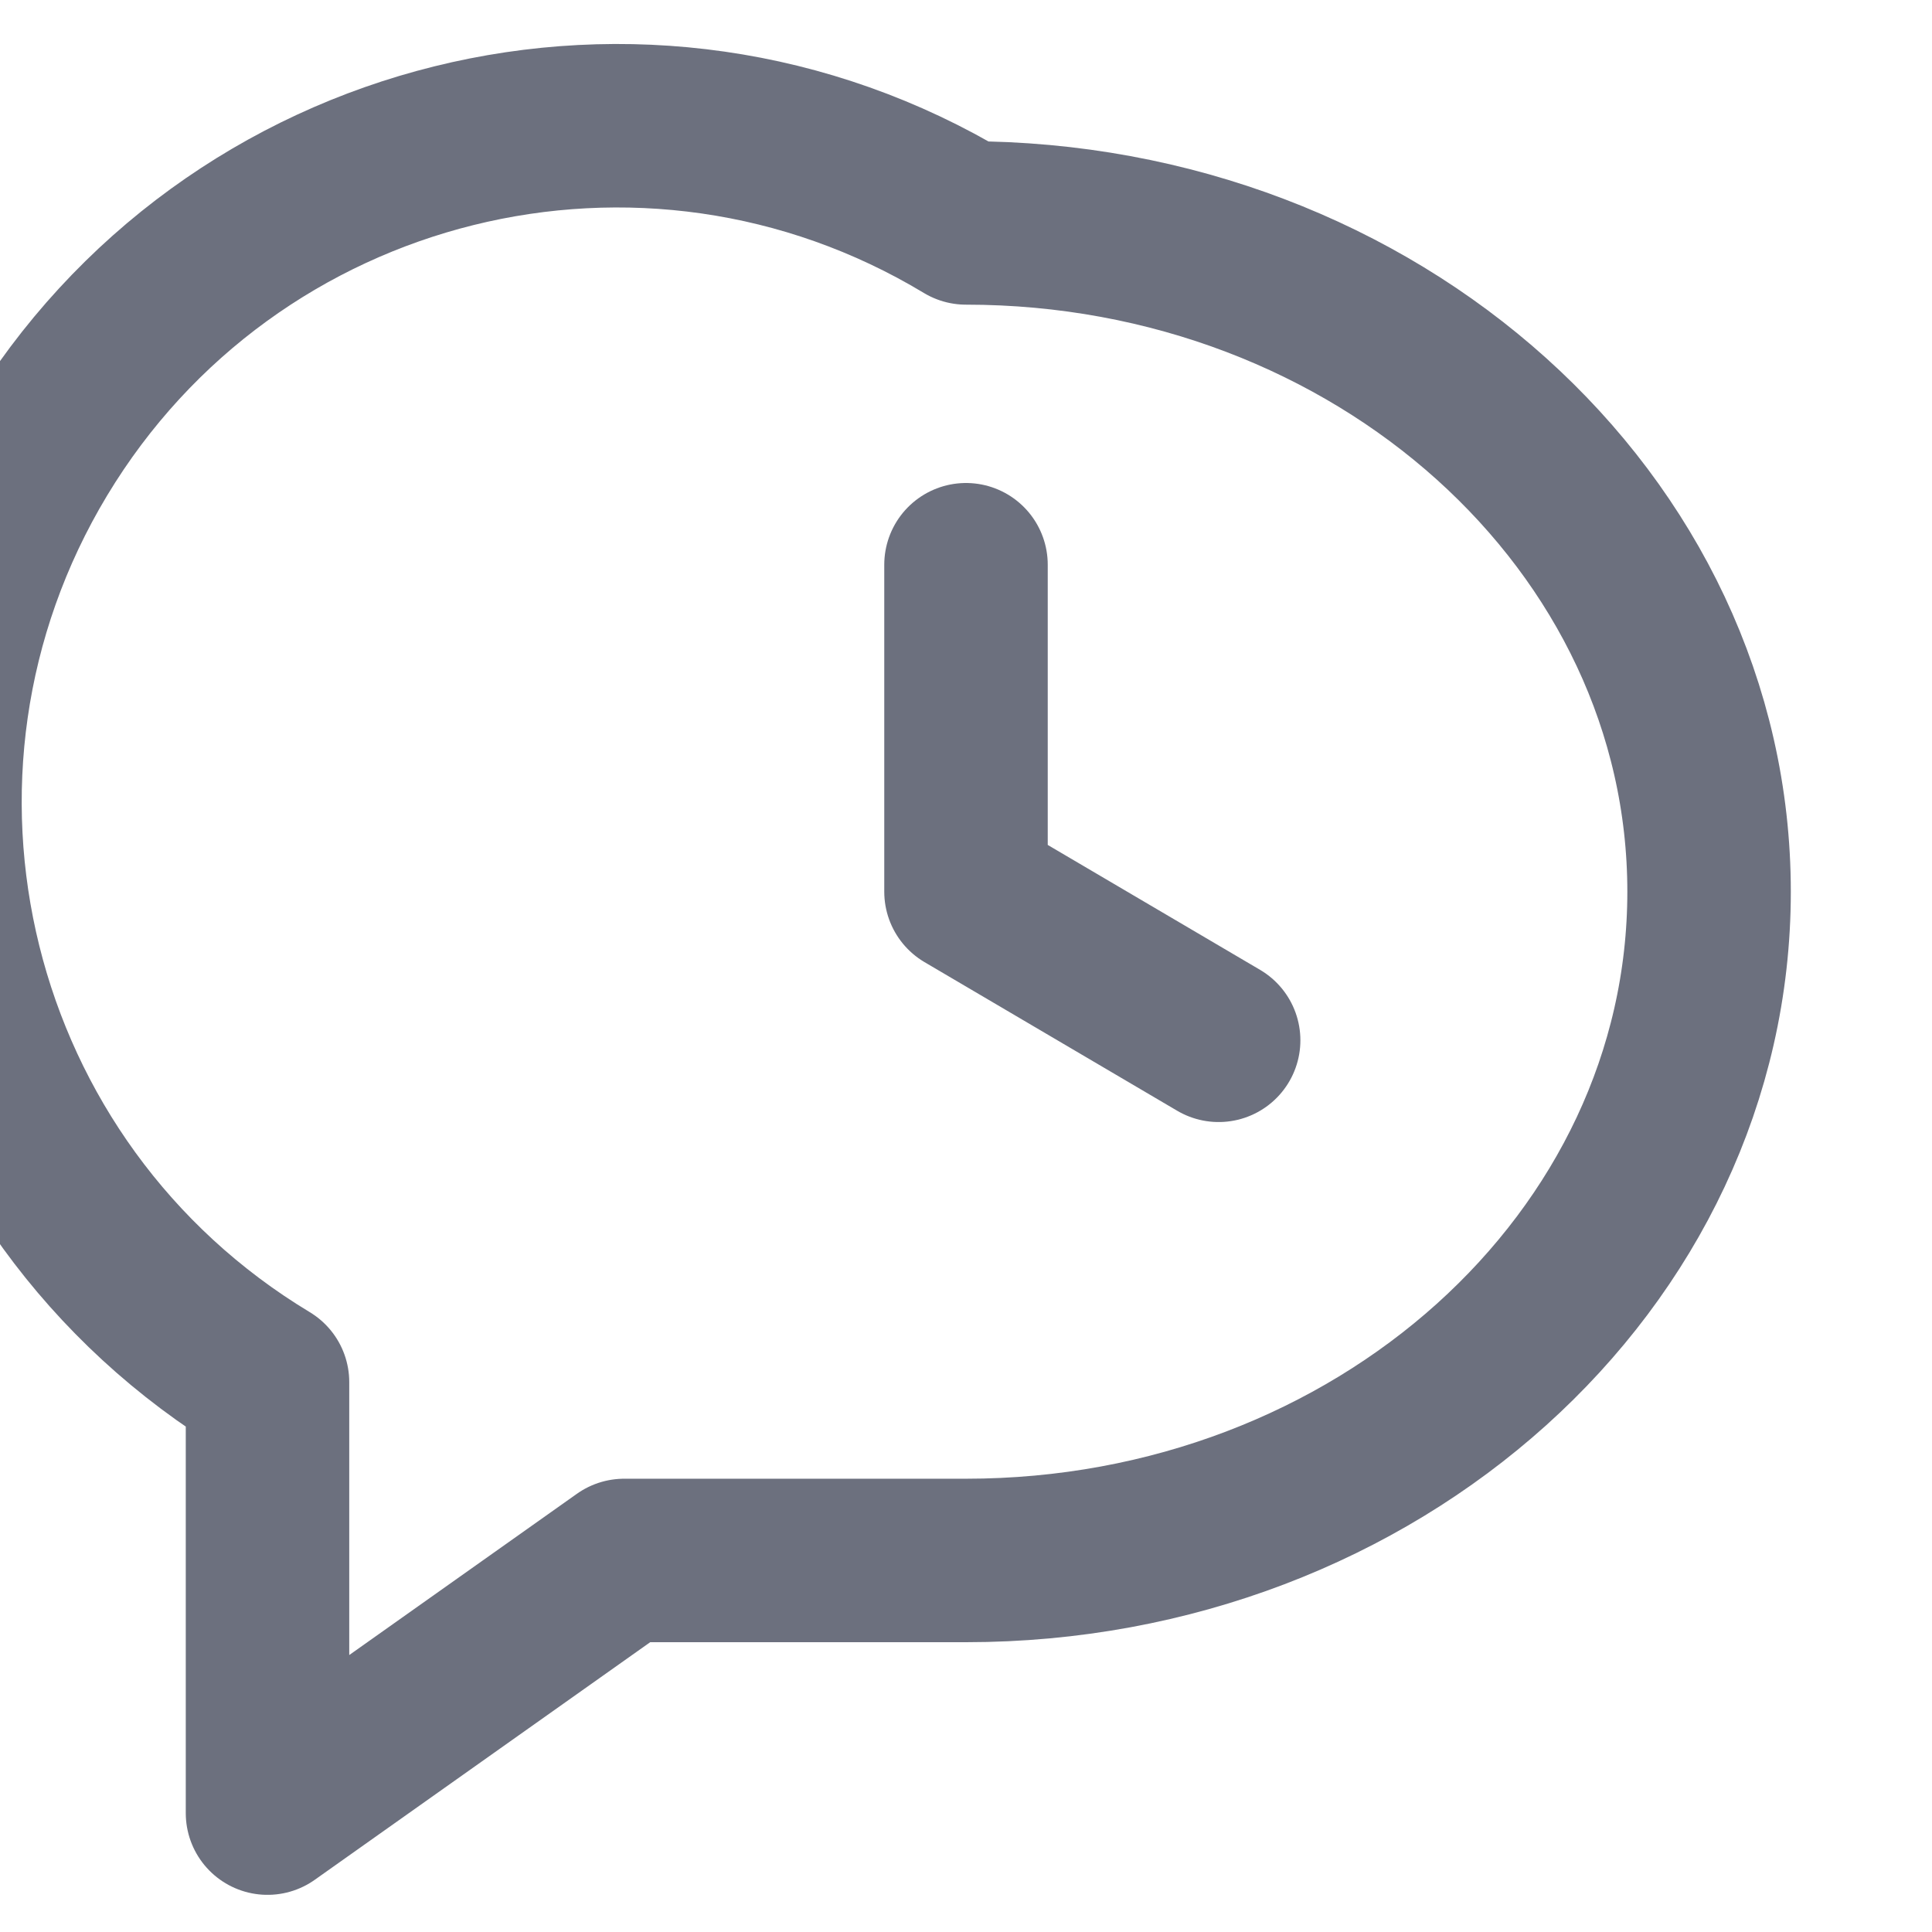
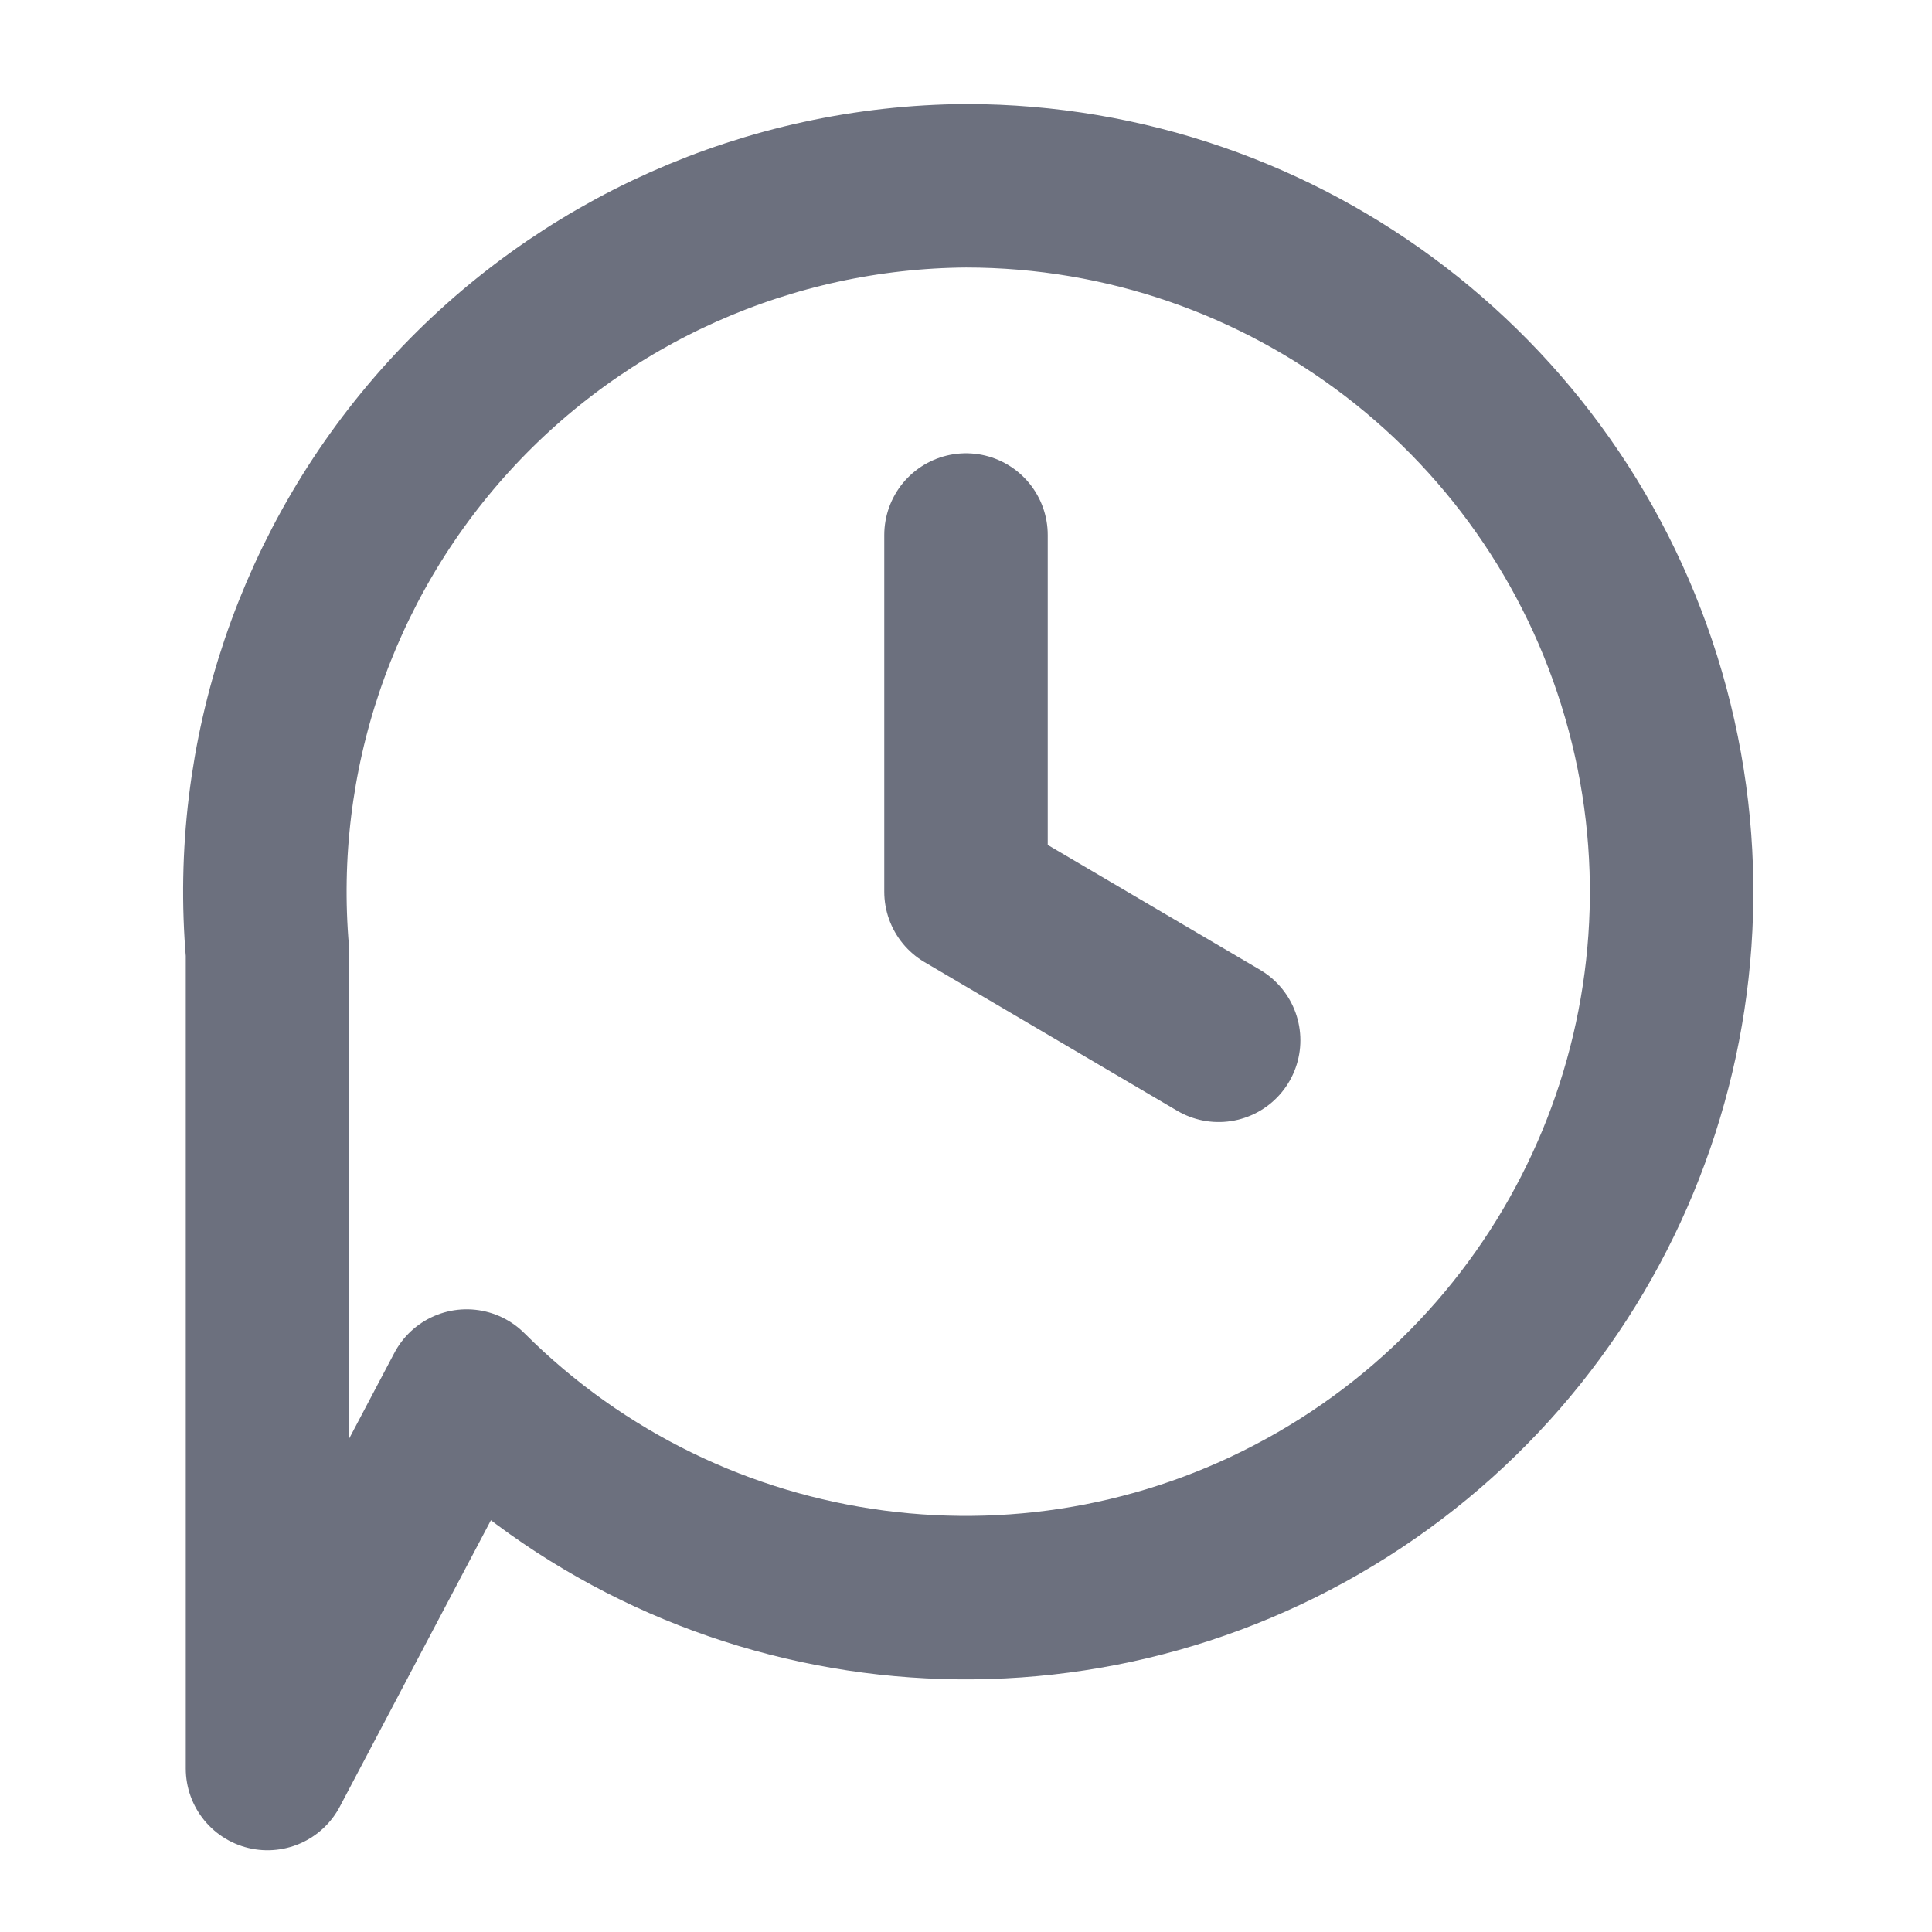
<svg xmlns="http://www.w3.org/2000/svg" width="13" height="13" viewBox="0 0 13 13" fill="none">
-   <path d="M6.5 1.5a5 4.5 0 0 1 0 9H4.2L1.8 12.2V9.3A4.5 4.5 0 0 1 6.5 1.5Z" stroke="#6C707E" stroke-width="1.1" stroke-linejoin="round" />
-   <path d="M6.5 3.8V6l1.7 1" stroke="#6C707E" stroke-width="1.1" stroke-linecap="round" stroke-linejoin="round" />
+   <path d="M6.5 1.25A4.75 4.75 0 1 1 3.14 9.36L1.8 11.9V6.41A4.75 4.75 0 0 1 6.5 1.25Z" stroke="#6C707E" stroke-width="1.1" stroke-linejoin="round" />
+   <path d="M6.5 3.6V6l1.7 1" stroke="#6C707E" stroke-width="1.1" stroke-linecap="round" stroke-linejoin="round" />
</svg>
